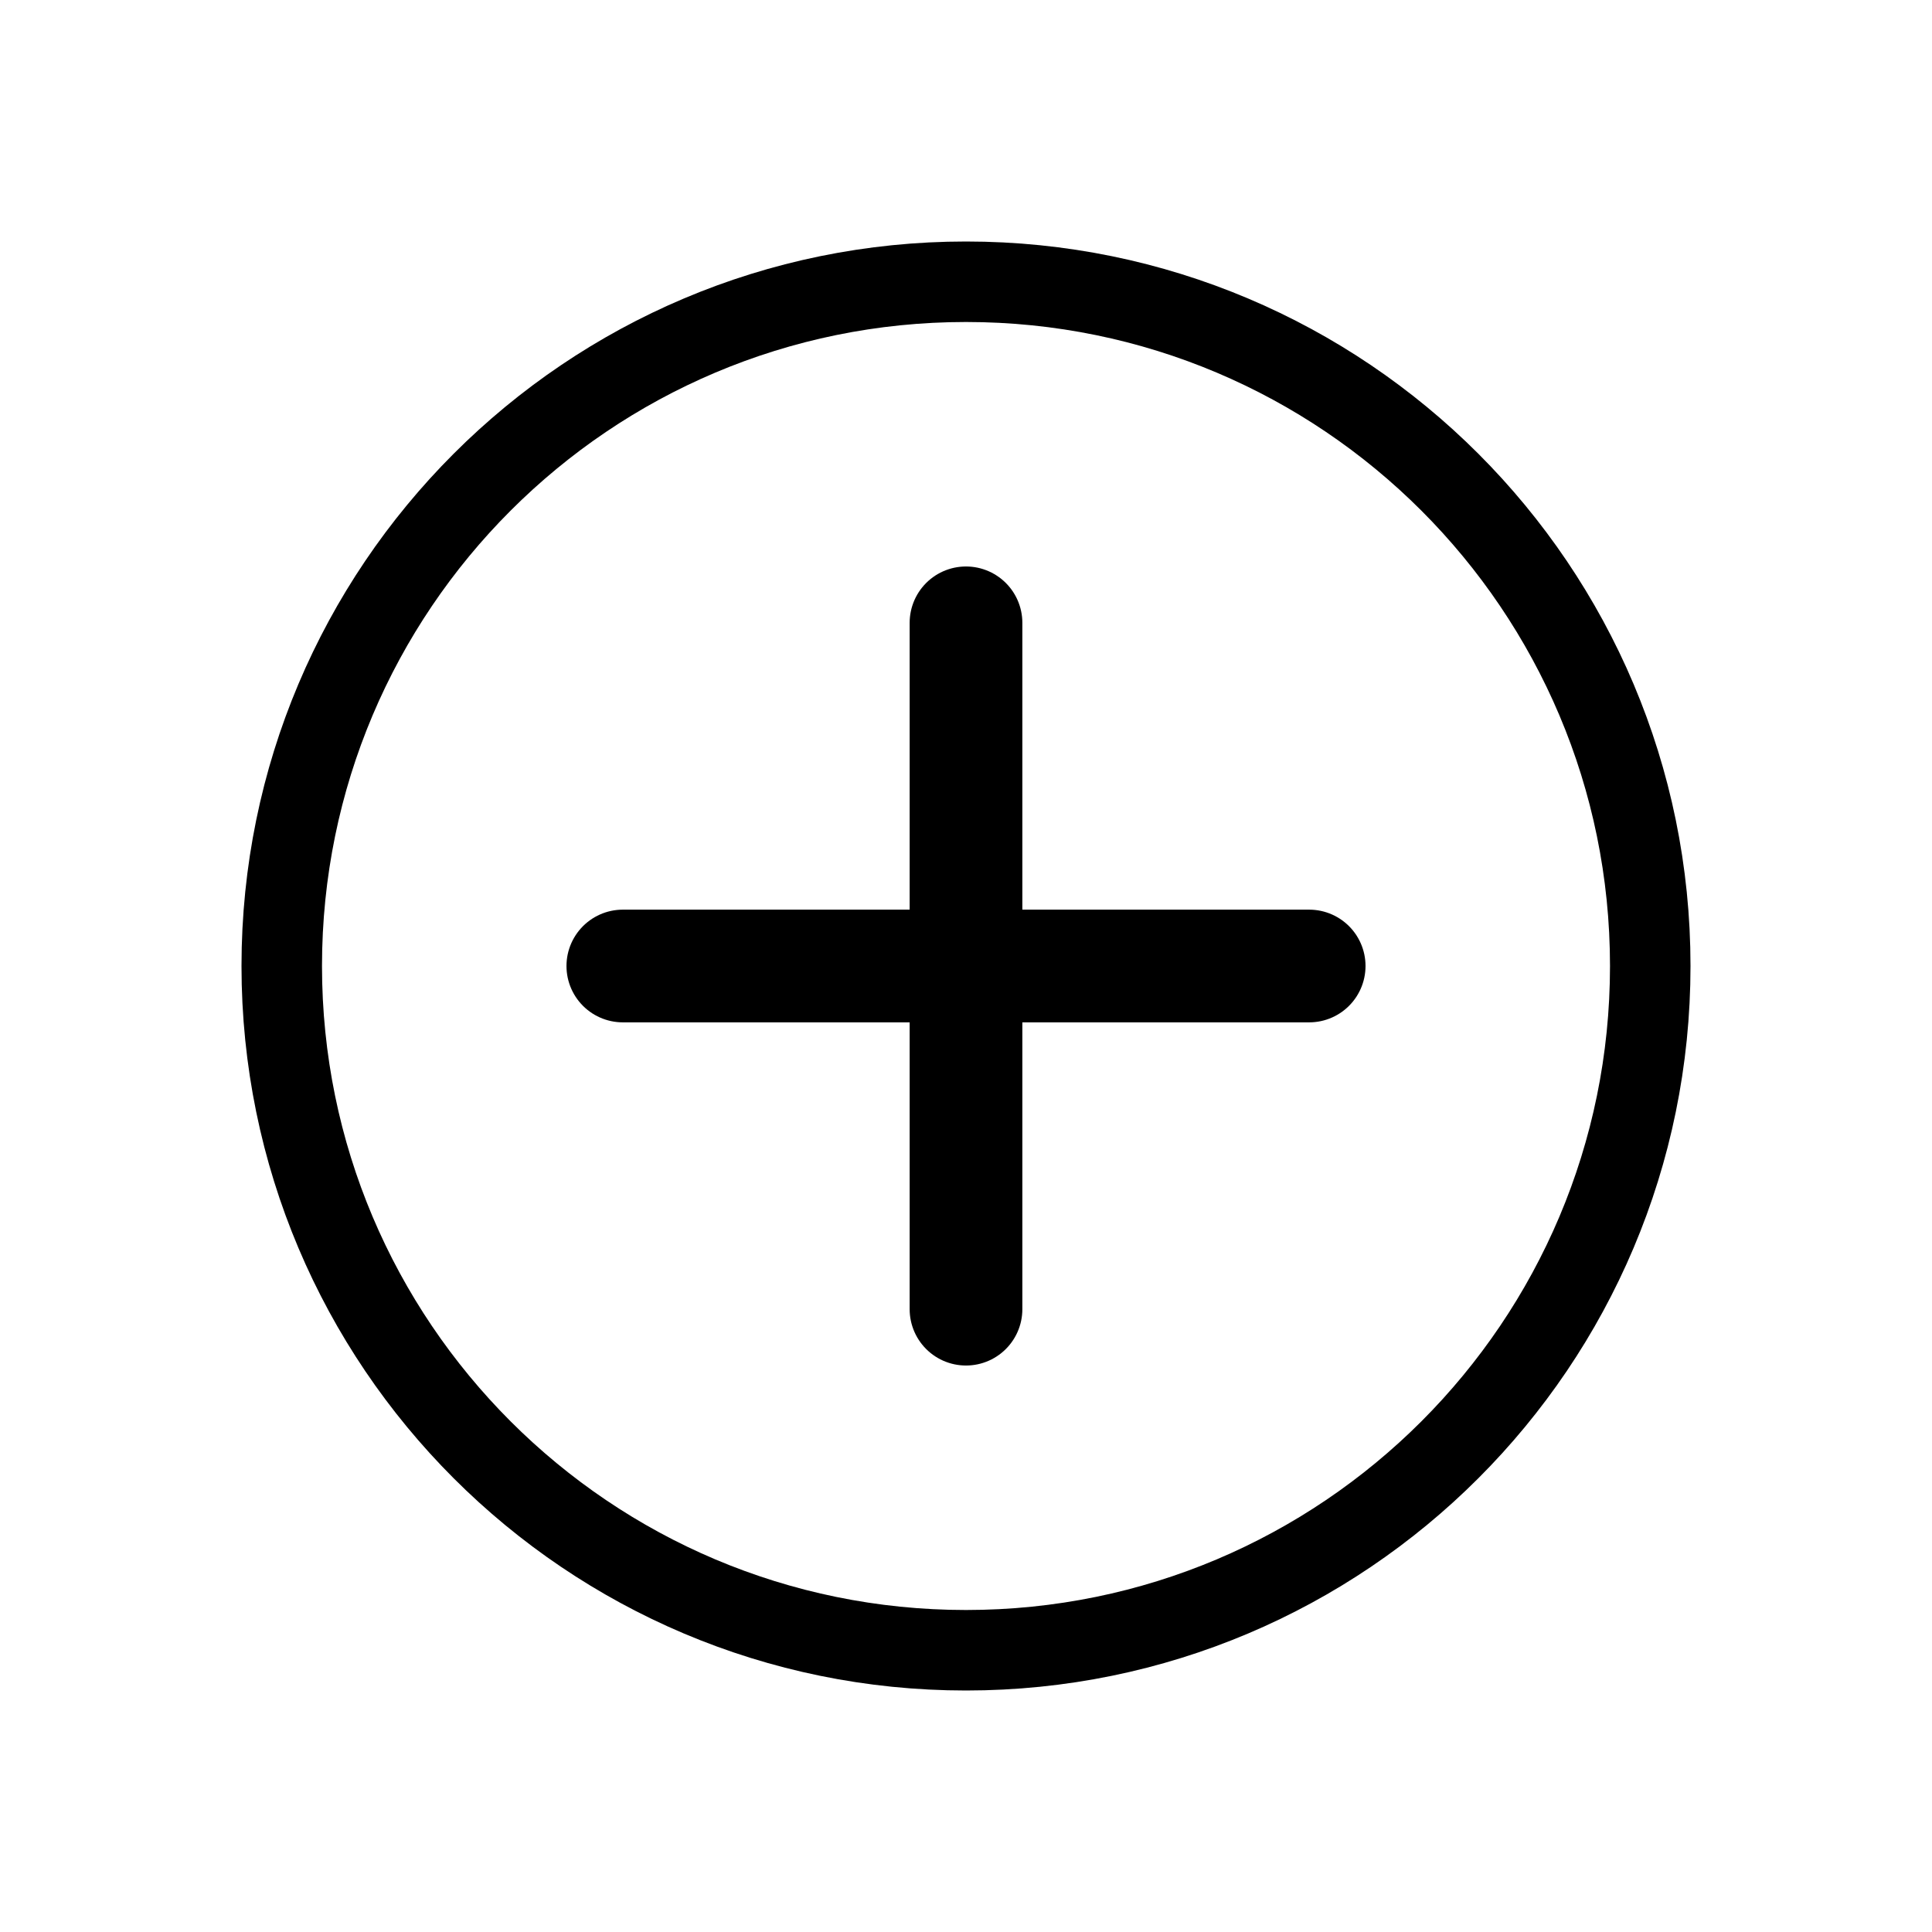
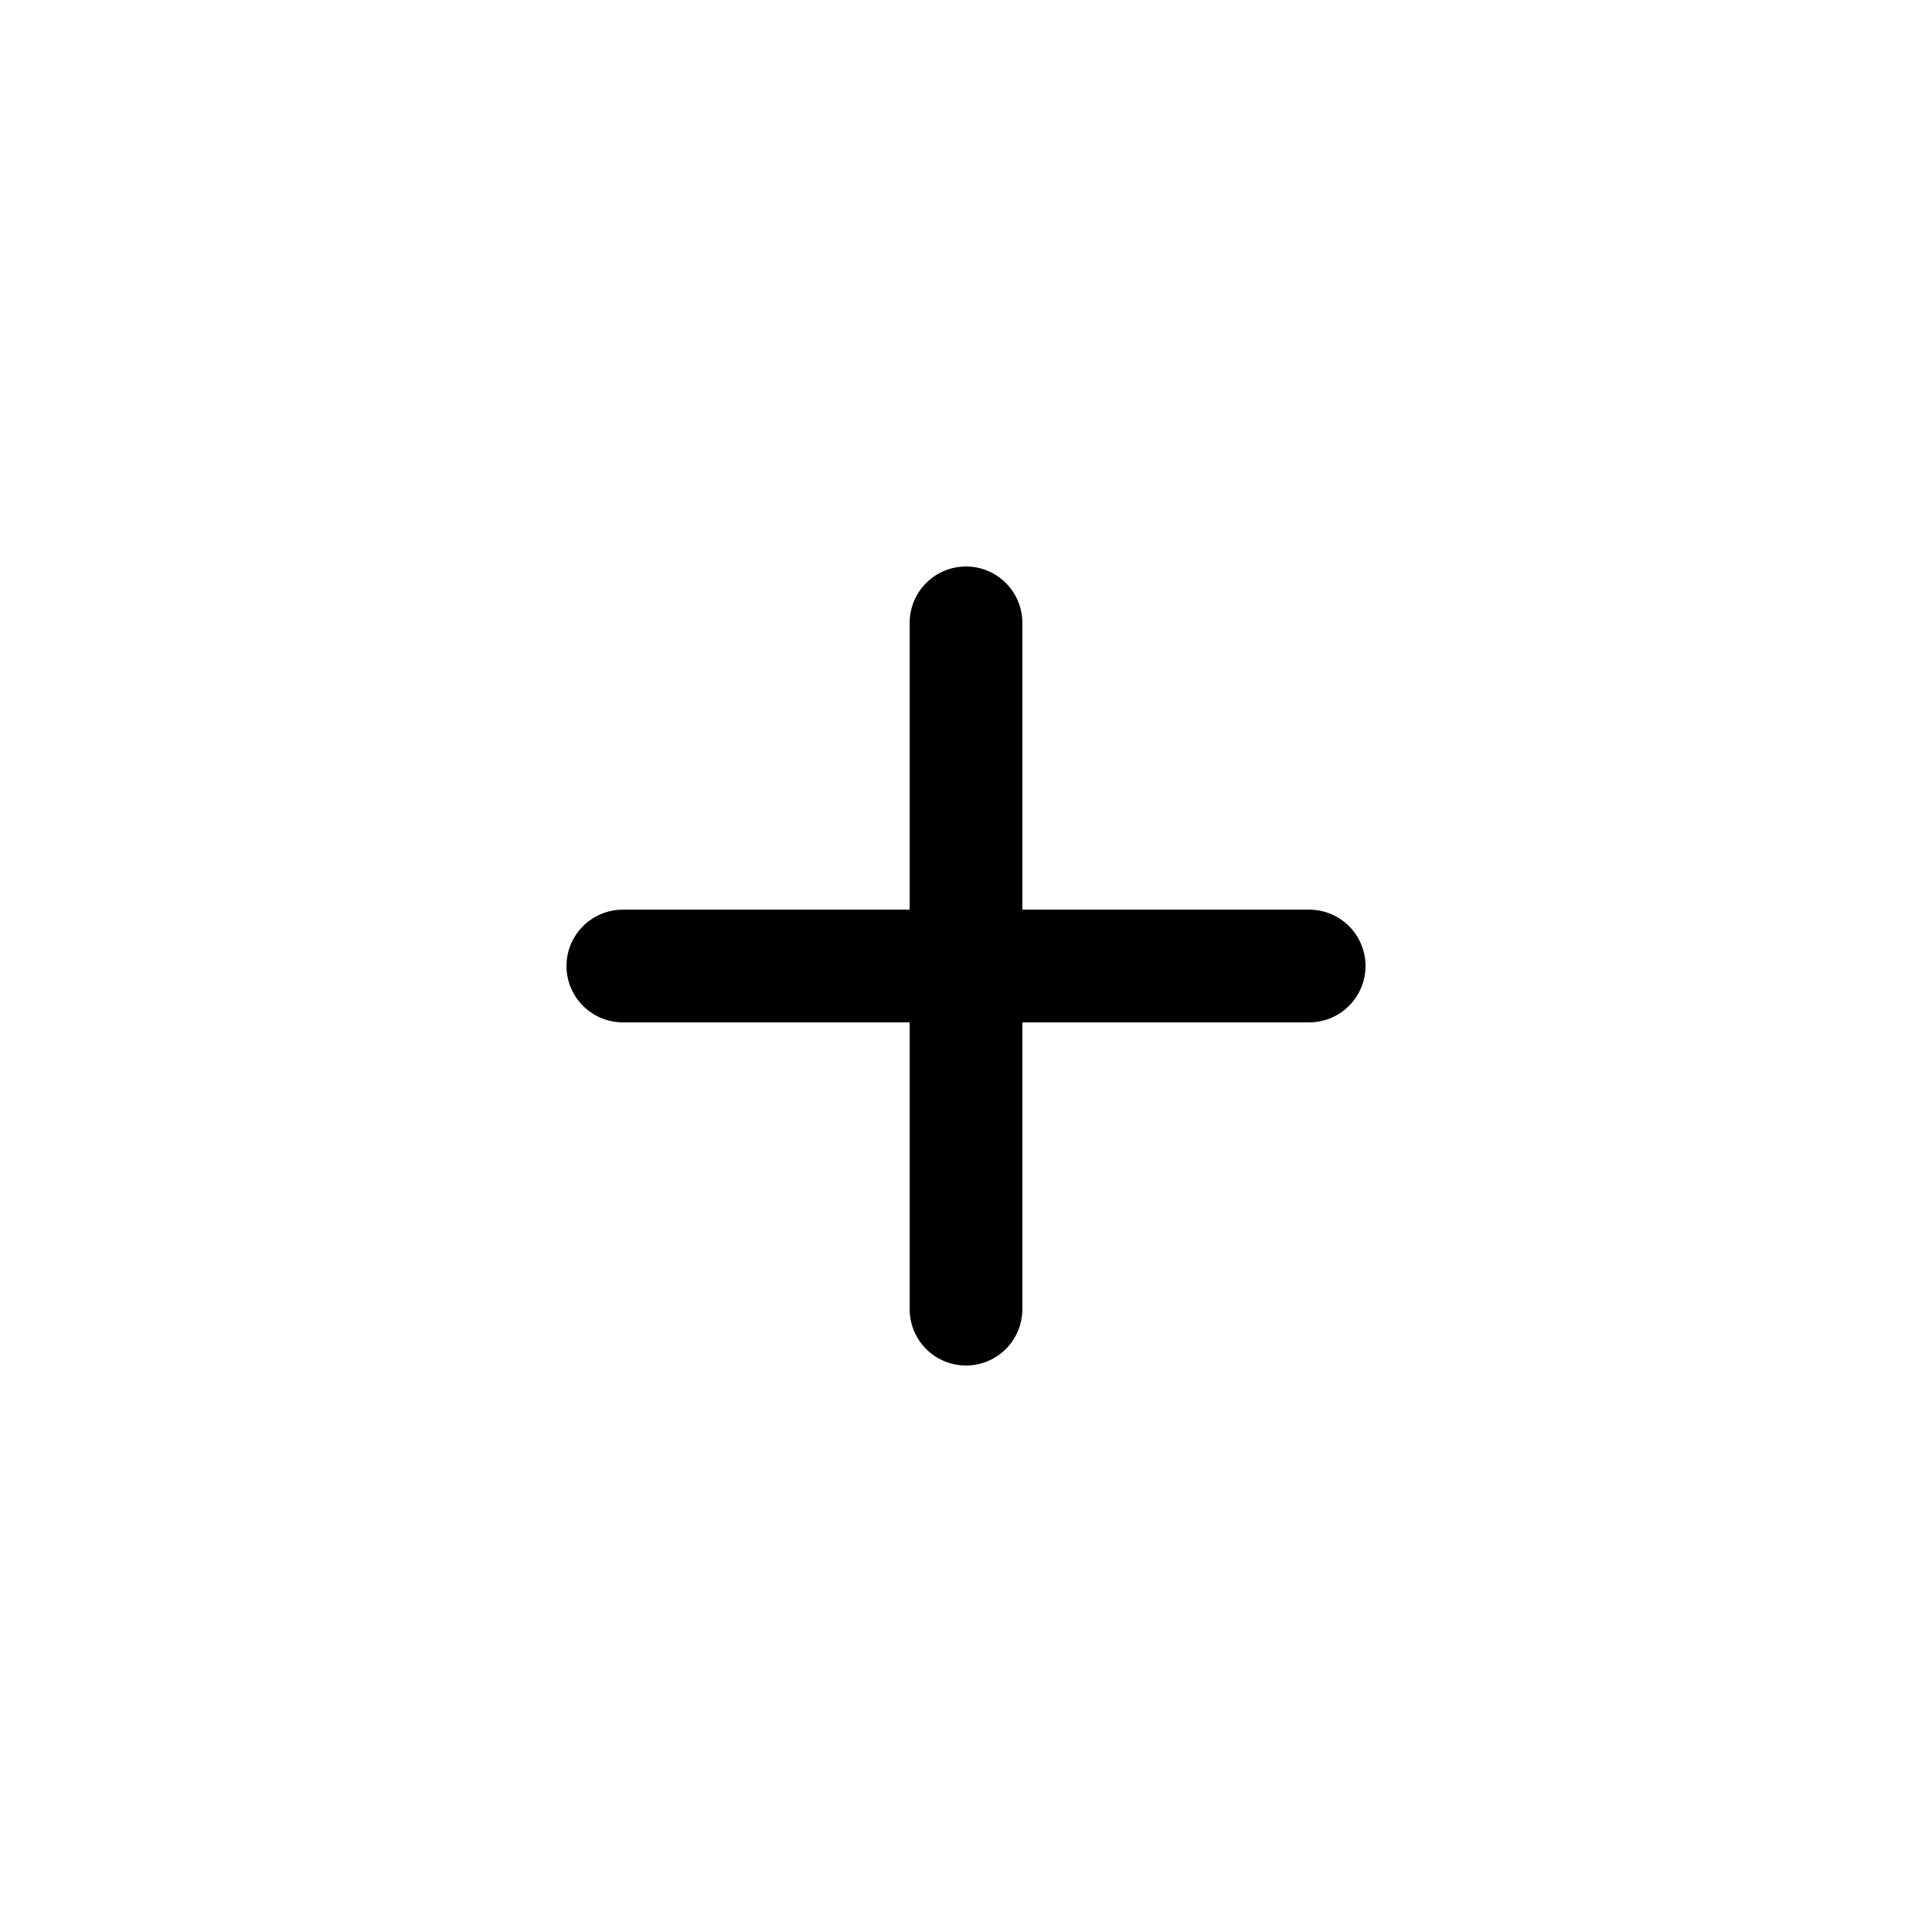
<svg xmlns="http://www.w3.org/2000/svg" width="24" height="24" viewBox="0 0 24 24" fill="none">
-   <circle cx="12" cy="12" r="8.5" stroke="currentColor" />
  <path d="M12 7.737V16.263" stroke="currentColor" stroke-width="1.4" stroke-linecap="round" />
  <path d="M16.263 12H7.737" stroke="currentColor" stroke-width="1.4" stroke-linecap="round" />
</svg>
